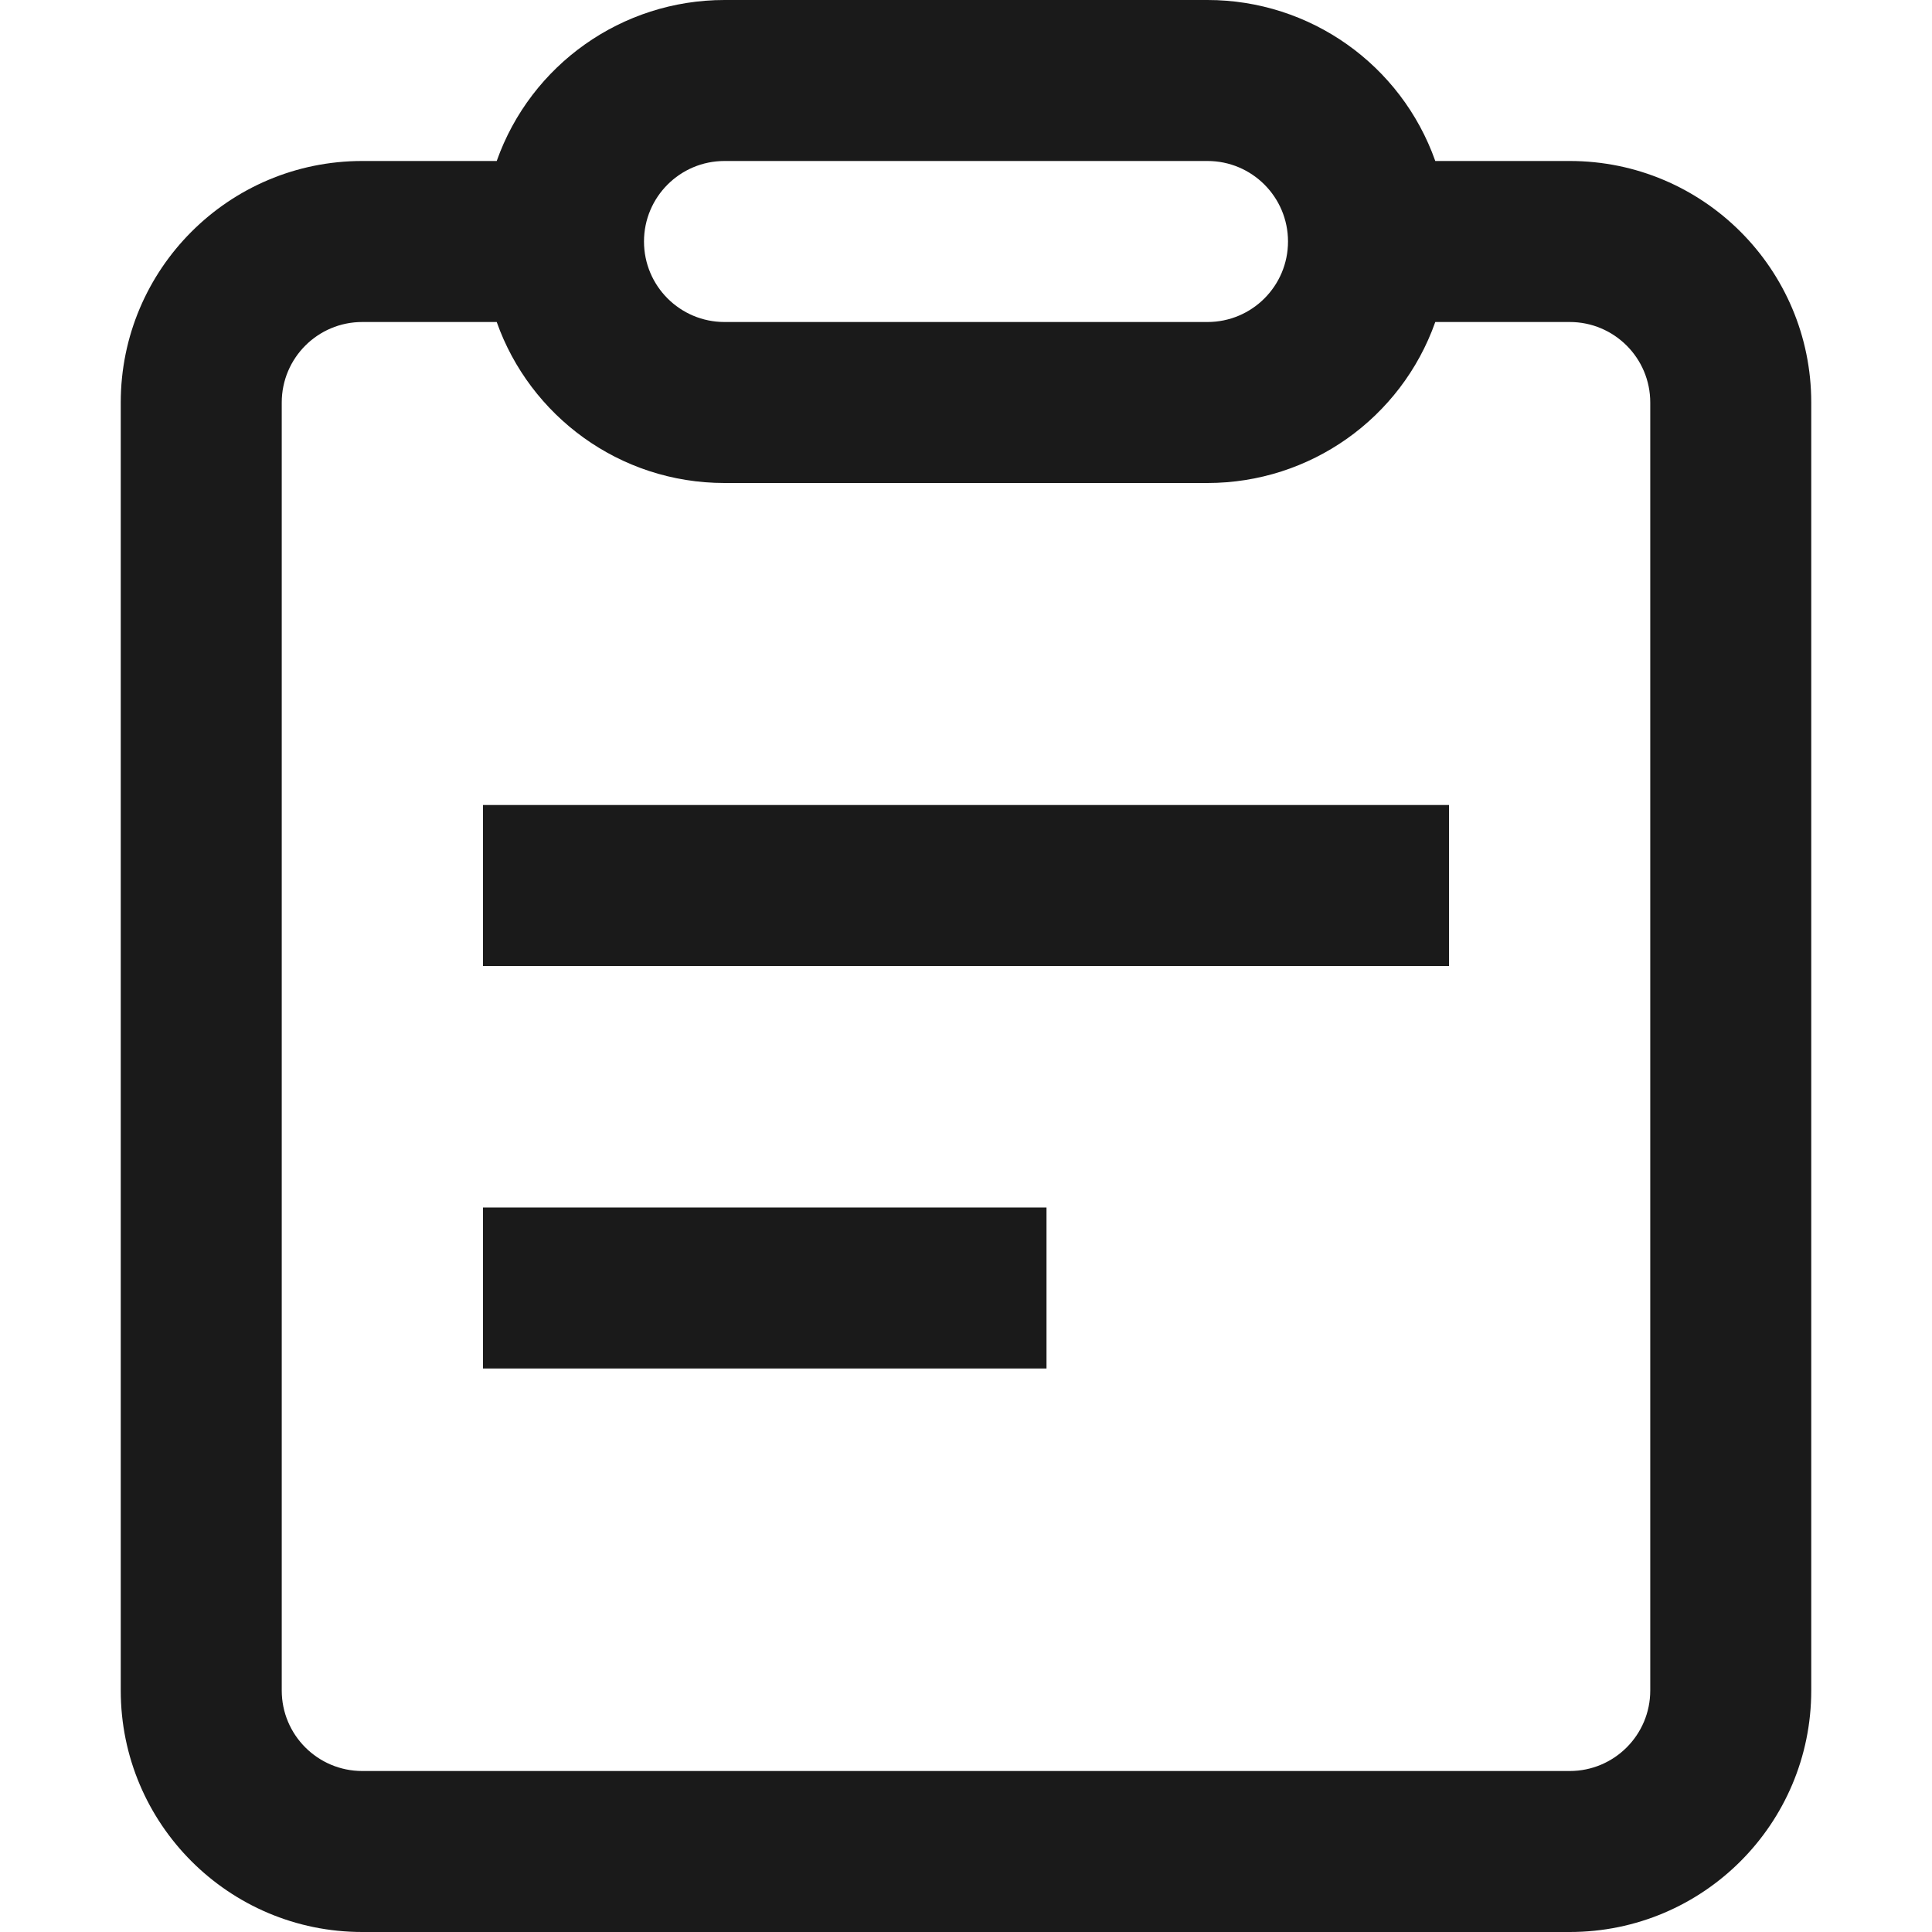
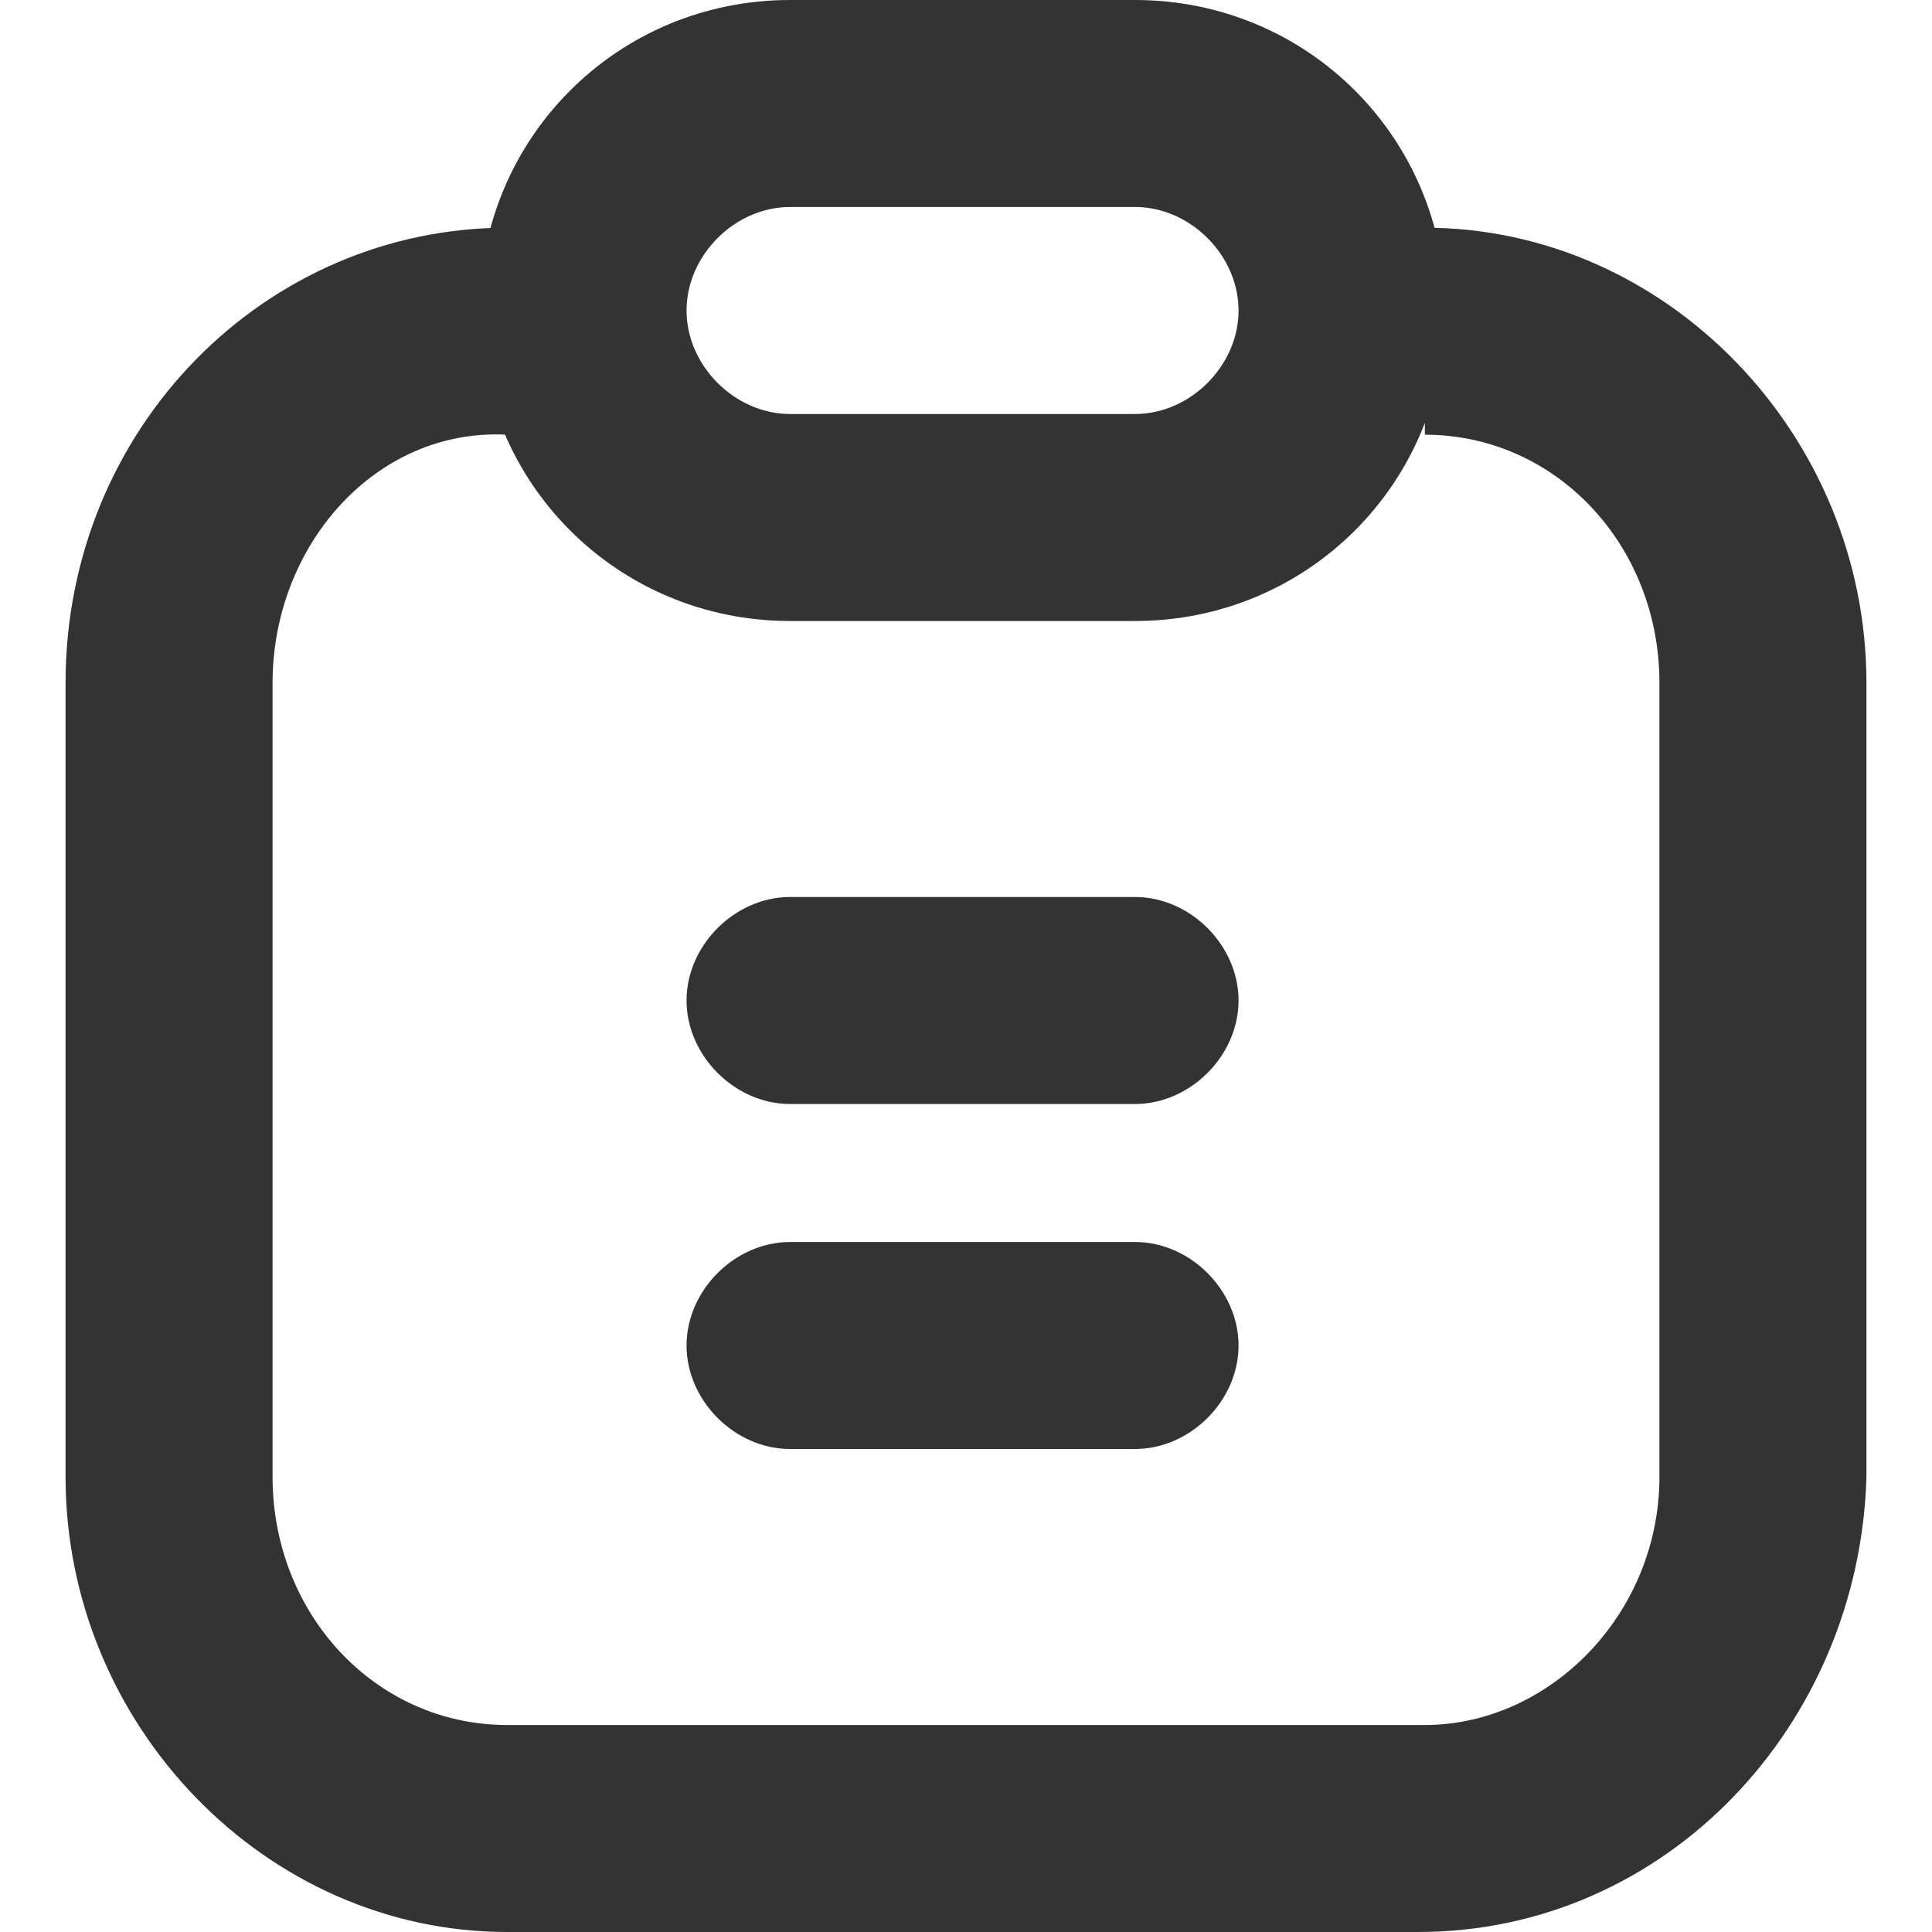
- <svg xmlns="http://www.w3.org/2000/svg" viewBox="0 0 1024 1024">
-   <path fill="#1A1A1A" d="M554.67 640h-298.67v85.33h298.67v-85.33z m-298.67-213.33h512v85.33h-512v-85.33z" />
-   <path fill="#1A1A1A" d="M263.27 85.33h-71.27a128 128 0 0 0-128 128v682.67a128 128 0 0 0 128 128h640a128 128 0 0 0 128-128v-682.67a128 128 0 0 0-128-128h-71.27a128.06 128.06 0 0 0-120.73-85.33h-256a128.06 128.06 0 0 0-120.73 85.33z m120.73 0h256a42.67 42.67 0 1 1 0 85.34h-256a42.67 42.67 0 1 1 0-85.34z m-120.73 85.34c17.58 49.71 65 85.33 120.73 85.33h256a128.06 128.06 0 0 0 120.73-85.33h71.27a42.67 42.67 0 0 1 42.67 42.66v682.67a42.67 42.67 0 0 1-42.67 42.67h-640a42.67 42.67 0 0 1-42.67-42.67v-682.67a42.67 42.67 0 0 1 42.67-42.66h71.27z" />
+ <svg xmlns="http://www.w3.org/2000/svg" class="icon" width="200px" height="200.00px" viewBox="0 0 1024 1024" version="1.1">
+   <path fill="#333333" d="M751.543 1024H268.8C140.8 1024 34.743 914.286 34.743 782.629V362.057c0-135.314 106.057-241.371 234.057-241.371v109.714C199.314 226.743 144.457 288.914 144.457 362.057v420.571c0 73.143 54.857 131.657 124.343 131.657h486.4c65.829 0 124.343-58.514 124.343-131.657V362.057c0-73.143-54.857-131.657-124.343-131.657v-109.714c128 0 234.057 109.714 234.057 241.371v420.571C985.6 914.286 883.2 1024 751.543 1024zM601.6 329.143h-182.857C327.314 329.143 254.171 256 254.171 164.571S327.314 0 418.743 0h182.857C693.029 0 766.171 73.143 766.171 164.571S693.029 329.143 601.6 329.143z m-182.857-219.429C389.486 109.714 363.886 135.314 363.886 164.571S389.486 219.429 418.743 219.429h182.857c29.257 0 54.857-25.6 54.857-54.857S630.857 109.714 601.6 109.714h-182.857zM601.6 768h-182.857c-29.257 0-54.857-25.6-54.857-54.857s25.6-54.857 54.857-54.857h182.857c29.257 0 54.857 25.6 54.857 54.857s-25.6 54.857-54.857 54.857zM601.6 585.143h-182.857c-29.257 0-54.857-25.6-54.857-54.857s25.6-54.857 54.857-54.857h182.857c29.257 0 54.857 25.6 54.857 54.857s-25.6 54.857-54.857 54.857z" />
</svg>
